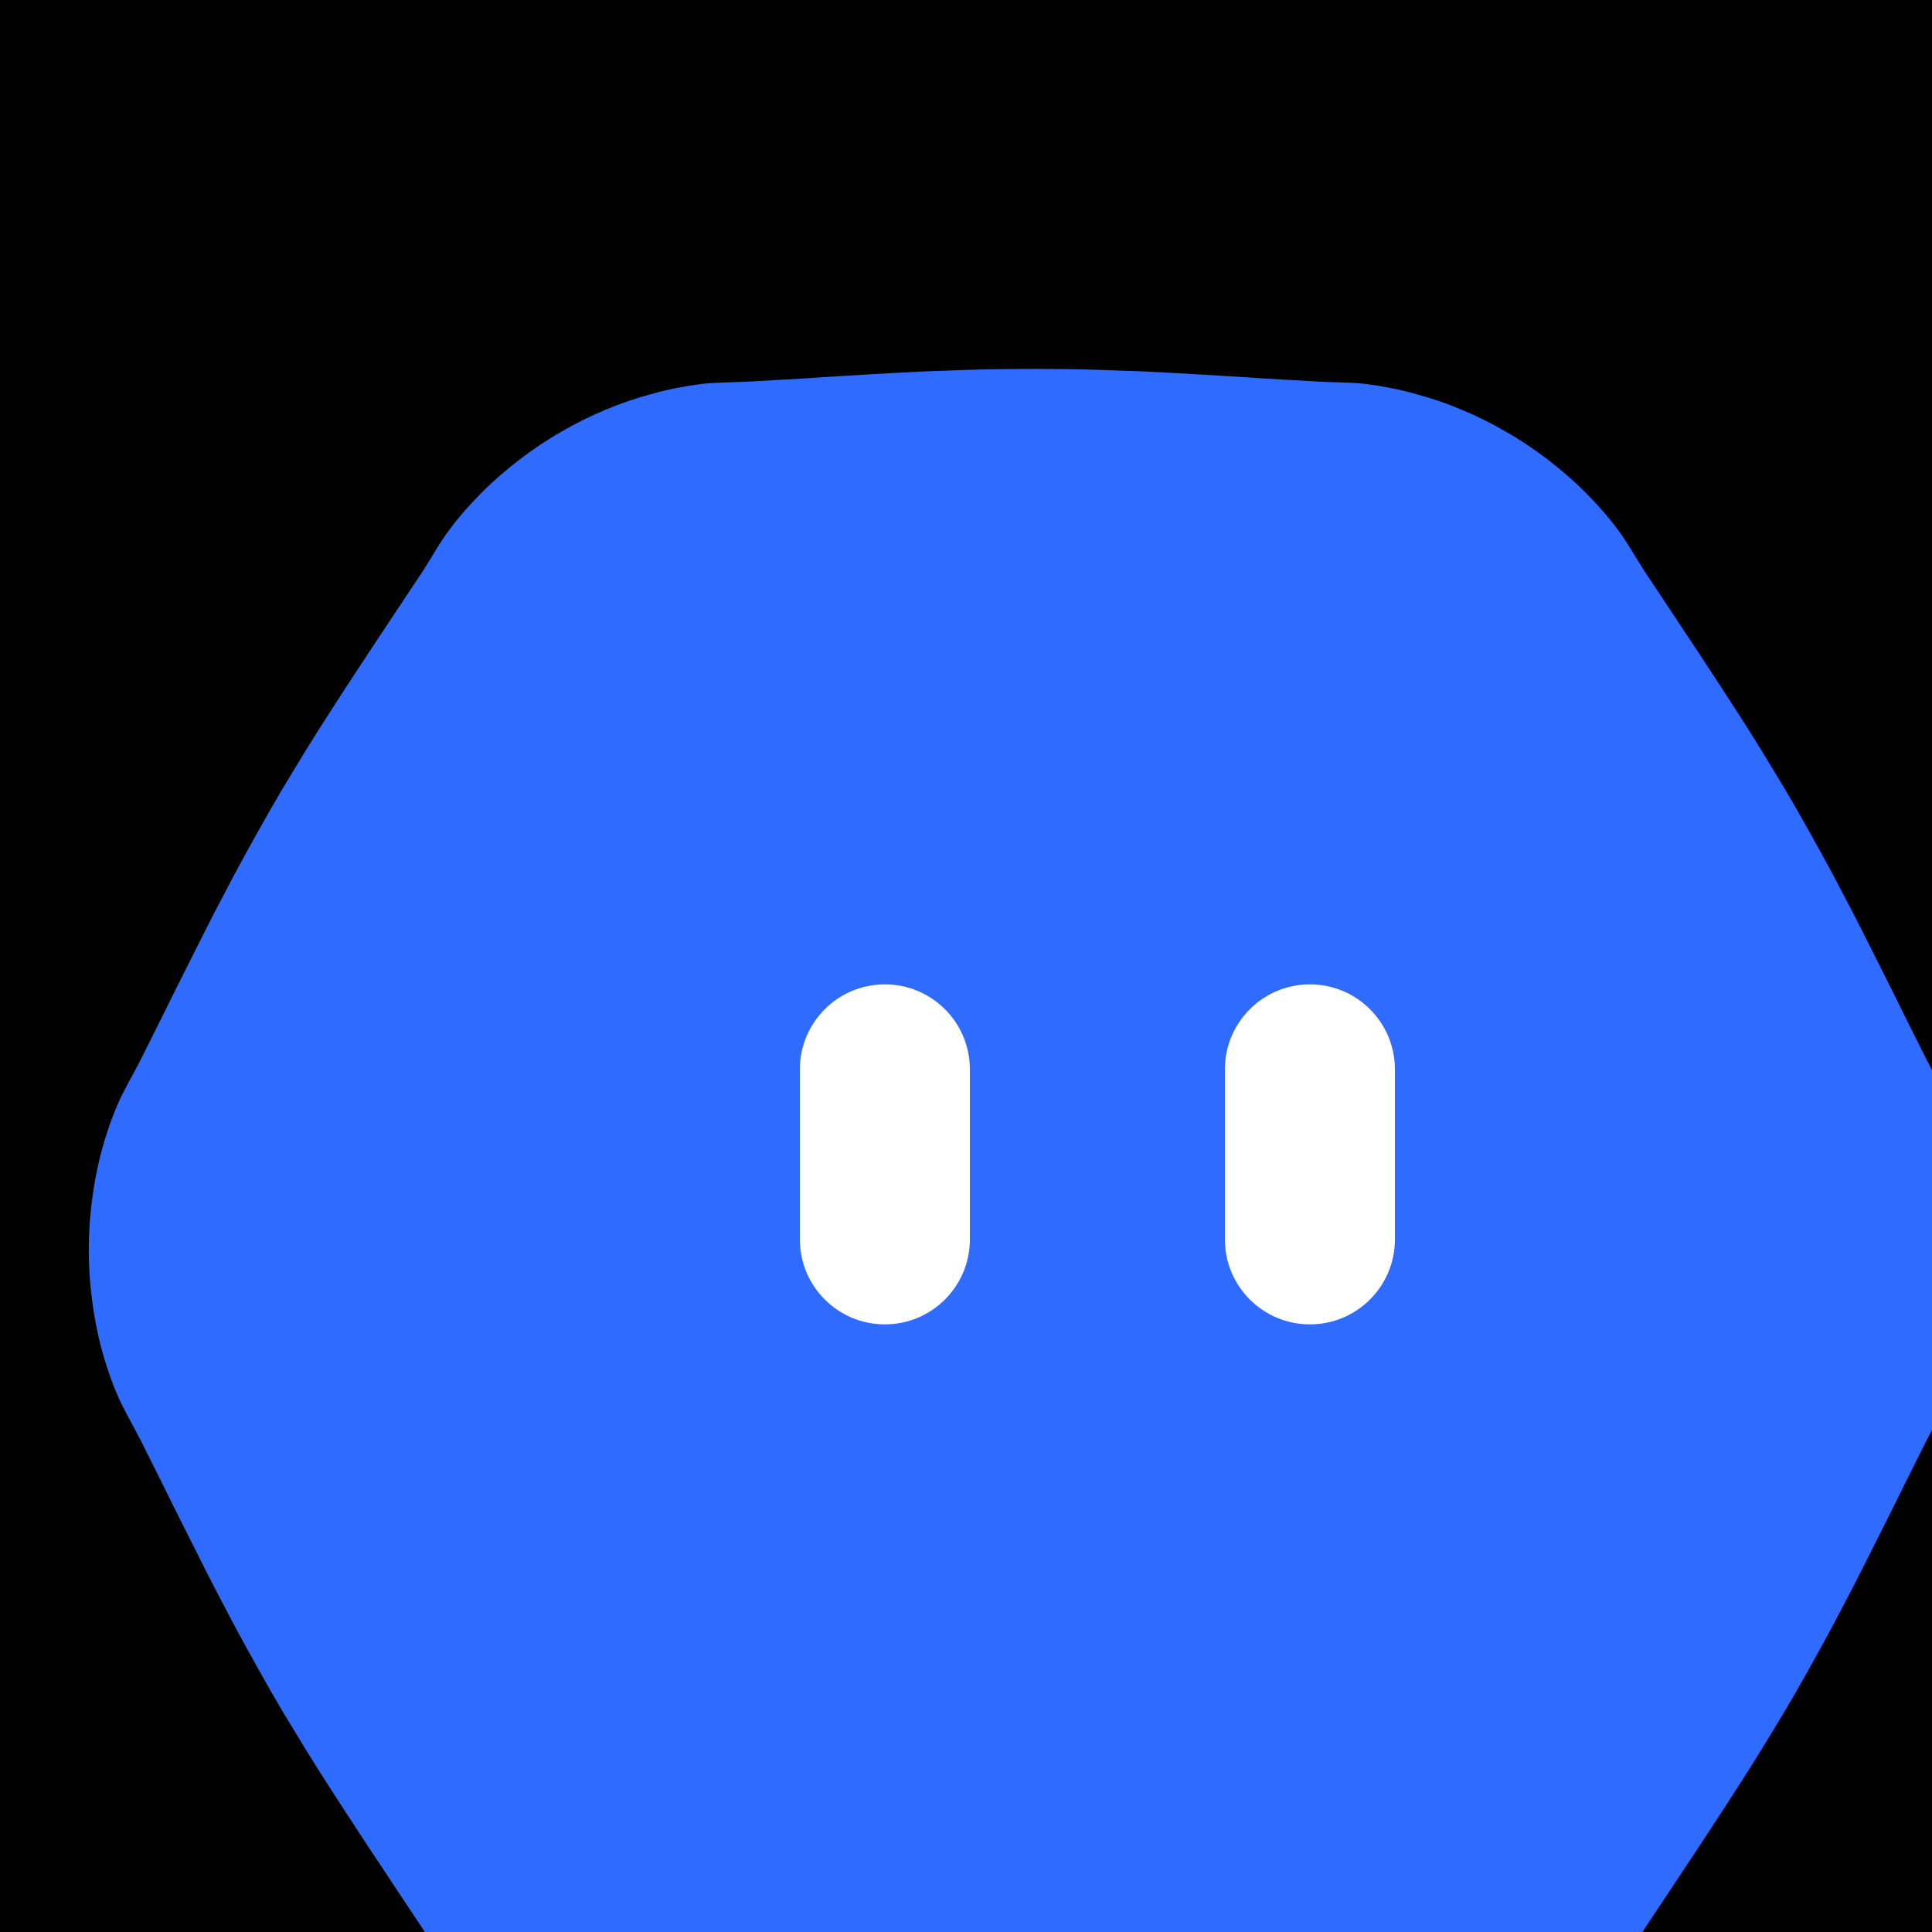
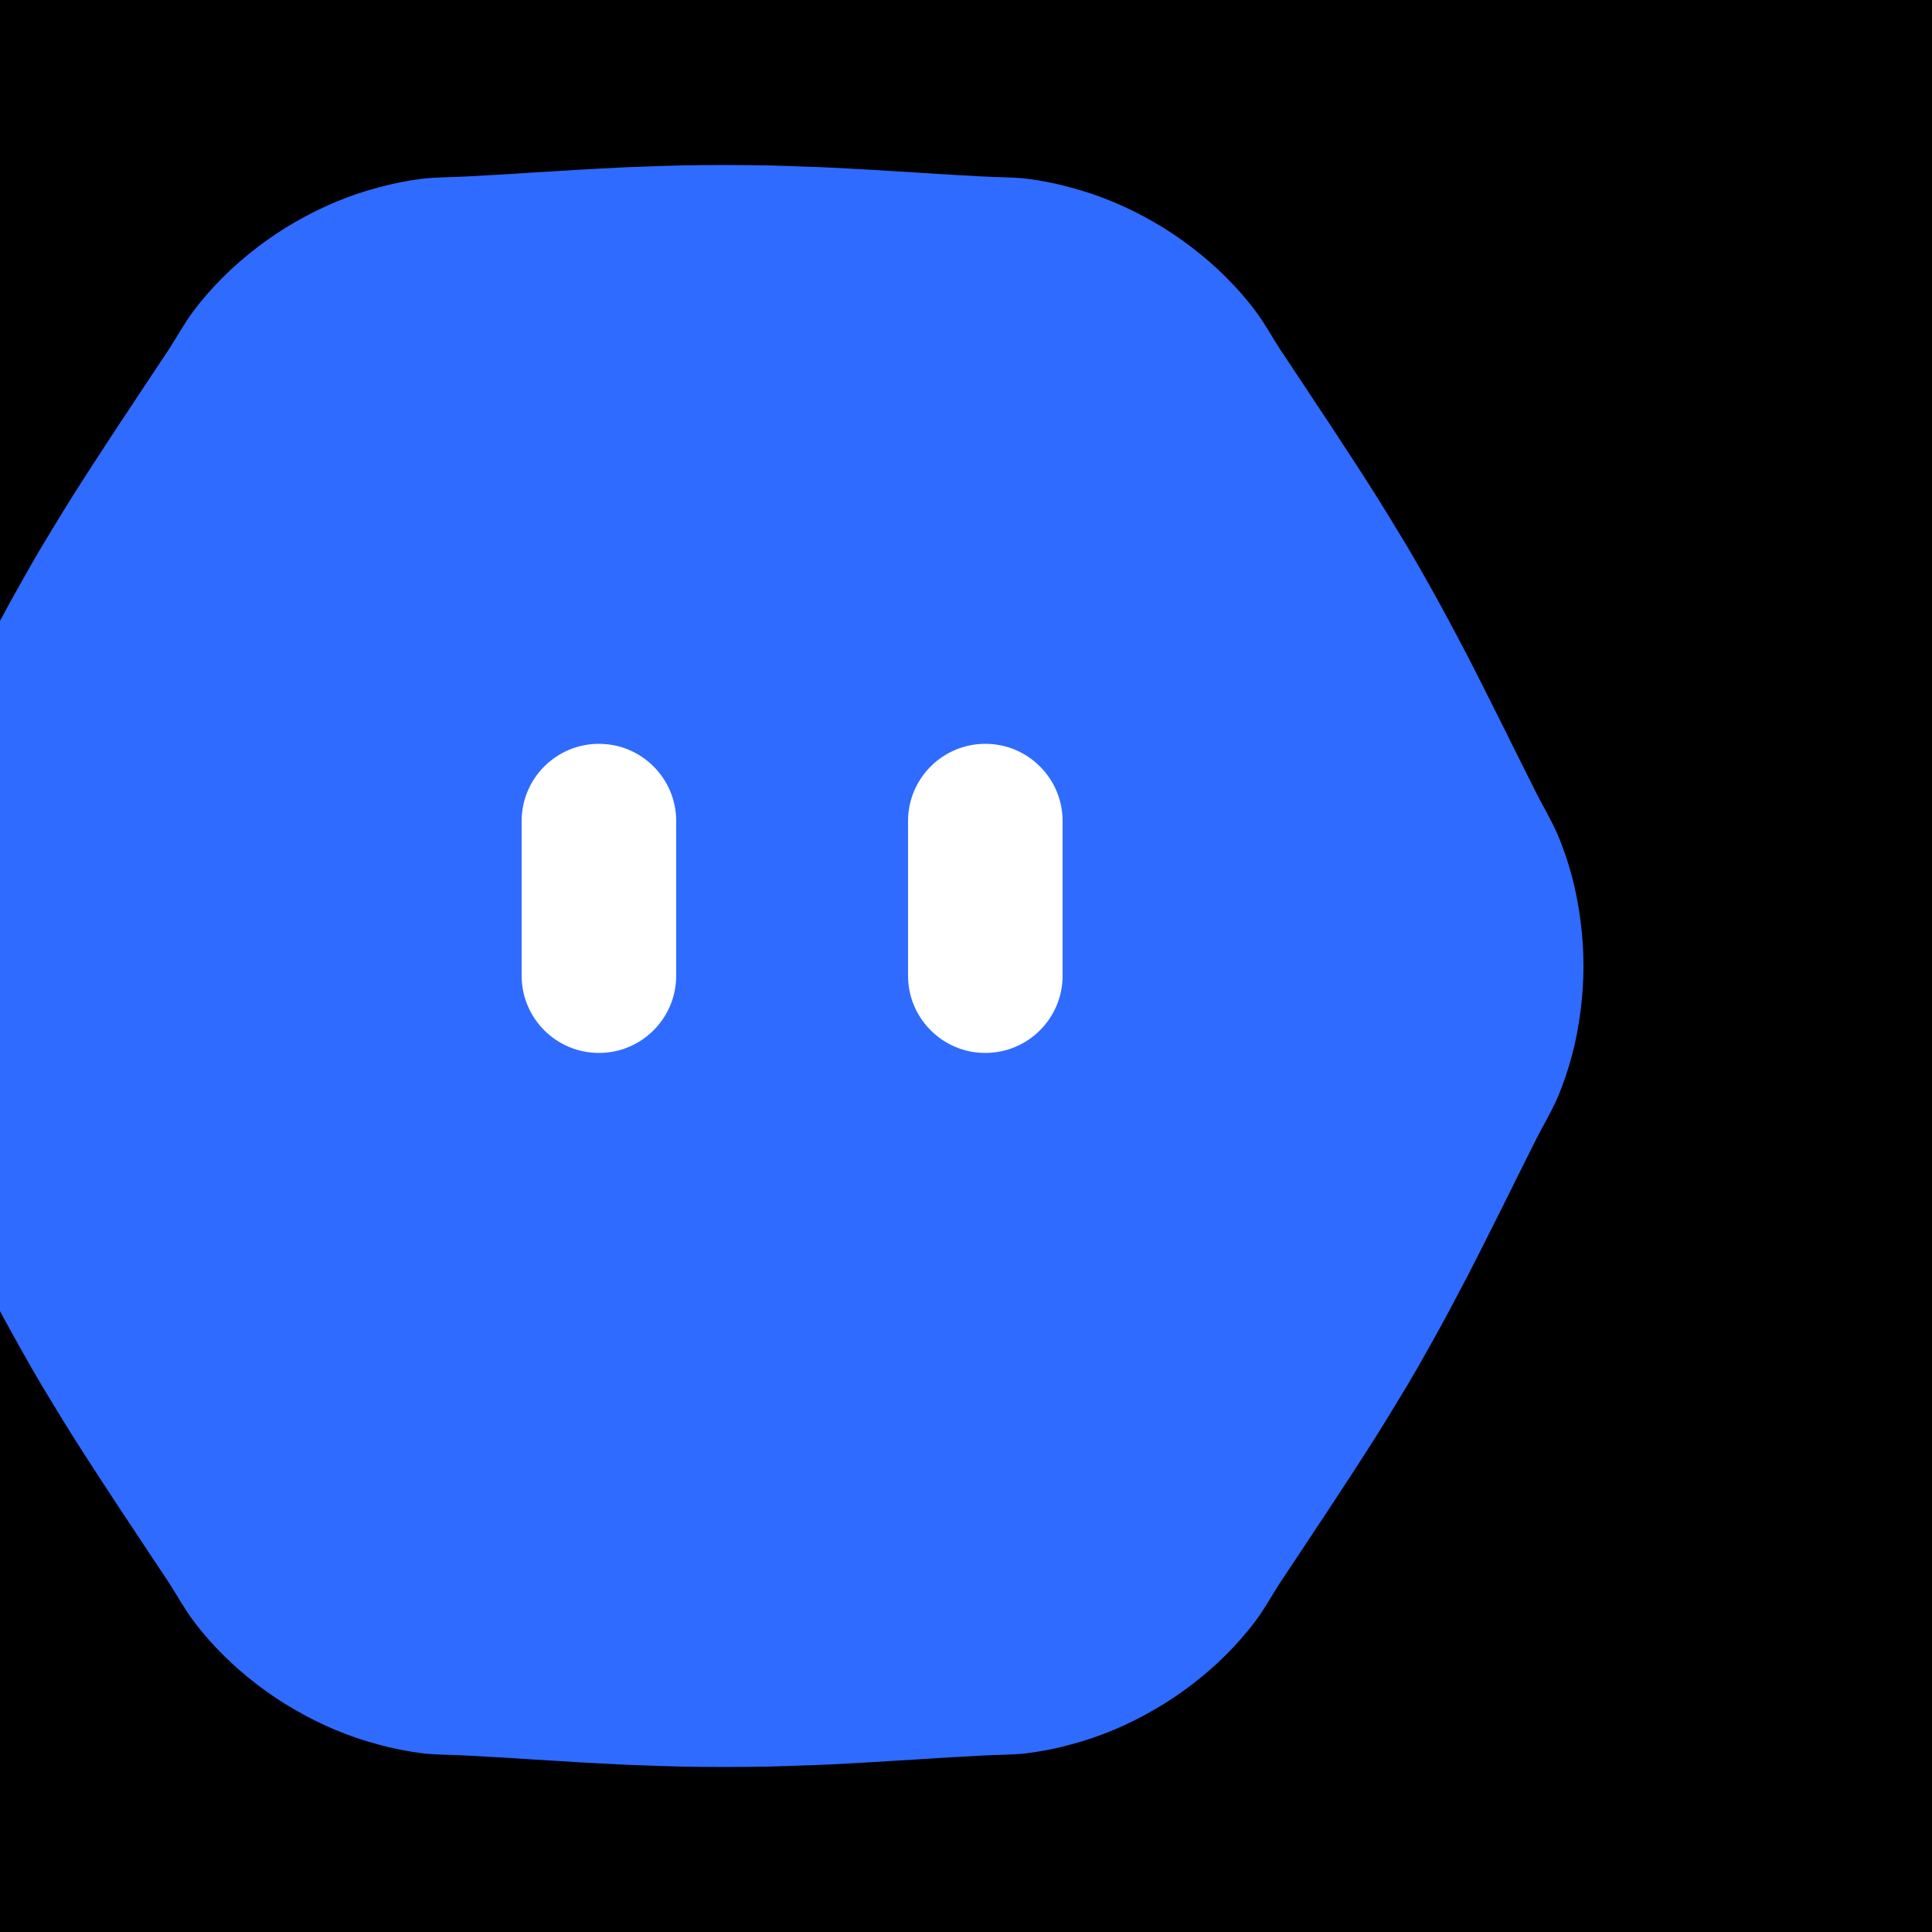
<svg xmlns="http://www.w3.org/2000/svg" viewBox="0 0 400 400" width="400" height="400">
  <rect width="400" height="400" fill="#000000" />
-   <g transform="translate(-6 30) scale(4.4) rotate(0 50 52)">
+   <g transform="translate(-50 -8) scale(4) rotate(0 50 52)">
    <path d="M94.46 52.00C94.46 52.77 94.41 53.55 94.31 54.32C94.21 55.09 94.07 55.86 93.87 56.61C93.67 57.36 93.42 58.11 93.11 58.83C92.80 59.55 92.38 60.24 92.03 60.93C91.68 61.63 91.34 62.31 91.00 62.99C90.67 63.66 90.34 64.33 90.00 65.00C89.67 65.66 89.34 66.32 89.01 66.97C88.68 67.63 88.34 68.28 88.00 68.92C87.67 69.56 87.32 70.20 86.97 70.84C86.62 71.47 86.27 72.10 85.91 72.73C85.55 73.36 85.18 73.98 84.80 74.60C84.43 75.22 84.04 75.84 83.66 76.45C83.27 77.07 82.87 77.68 82.47 78.30C82.07 78.91 81.67 79.53 81.26 80.15C80.85 80.77 80.43 81.39 80.02 82.02C79.60 82.65 79.18 83.28 78.75 83.93C78.33 84.58 77.94 85.30 77.47 85.92C77.00 86.55 76.48 87.13 75.93 87.68C75.38 88.23 74.78 88.74 74.17 89.21C73.55 89.68 72.90 90.12 72.23 90.50C71.56 90.89 70.86 91.24 70.14 91.54C69.43 91.84 68.69 92.09 67.94 92.29C67.19 92.50 66.42 92.65 65.64 92.75C64.87 92.84 64.05 92.82 63.28 92.87C62.50 92.91 61.74 92.96 60.99 93.00C60.23 93.05 59.49 93.10 58.75 93.14C58.00 93.19 57.27 93.23 56.54 93.27C55.80 93.31 55.08 93.35 54.35 93.37C53.62 93.40 52.90 93.42 52.17 93.44C51.45 93.45 50.72 93.46 50.00 93.46C49.28 93.46 48.55 93.45 47.83 93.44C47.10 93.42 46.38 93.40 45.65 93.37C44.92 93.35 44.20 93.31 43.46 93.27C42.73 93.23 42.00 93.19 41.25 93.14C40.51 93.10 39.77 93.05 39.01 93.00C38.26 92.96 37.50 92.91 36.72 92.87C35.95 92.82 35.13 92.84 34.36 92.75C33.58 92.65 32.81 92.50 32.06 92.29C31.31 92.09 30.57 91.84 29.86 91.54C29.14 91.24 28.44 90.89 27.77 90.50C27.10 90.12 26.45 89.68 25.83 89.21C25.22 88.74 24.62 88.23 24.07 87.68C23.52 87.13 23.00 86.55 22.53 85.92C22.06 85.30 21.67 84.58 21.25 83.93C20.82 83.28 20.40 82.65 19.98 82.02C19.57 81.39 19.15 80.77 18.74 80.15C18.33 79.53 17.93 78.91 17.53 78.30C17.13 77.68 16.73 77.07 16.34 76.45C15.96 75.84 15.57 75.22 15.20 74.60C14.82 73.98 14.45 73.36 14.09 72.73C13.73 72.10 13.38 71.47 13.03 70.84C12.68 70.20 12.33 69.56 12.00 68.92C11.66 68.28 11.32 67.63 10.99 66.97C10.66 66.32 10.33 65.66 10.00 65.00C9.66 64.33 9.33 63.66 9.00 62.99C8.66 62.31 8.32 61.63 7.97 60.93C7.62 60.24 7.20 59.55 6.89 58.83C6.58 58.11 6.33 57.36 6.13 56.61C5.93 55.86 5.79 55.09 5.69 54.32C5.59 53.55 5.54 52.77 5.54 52.00C5.54 51.23 5.59 50.45 5.69 49.68C5.79 48.91 5.93 48.14 6.13 47.39C6.33 46.64 6.58 45.89 6.89 45.17C7.20 44.45 7.62 43.76 7.97 43.07C8.32 42.37 8.66 41.69 9.00 41.01C9.33 40.34 9.66 39.67 10.00 39.00C10.33 38.34 10.66 37.68 10.99 37.03C11.32 36.37 11.66 35.72 12.00 35.08C12.33 34.44 12.68 33.80 13.03 33.16C13.38 32.53 13.73 31.90 14.09 31.27C14.45 30.64 14.82 30.02 15.20 29.40C15.57 28.78 15.96 28.16 16.34 27.55C16.73 26.93 17.13 26.32 17.53 25.70C17.93 25.09 18.33 24.47 18.74 23.85C19.15 23.23 19.57 22.61 19.98 21.98C20.40 21.35 20.82 20.72 21.25 20.07C21.67 19.42 22.06 18.70 22.53 18.08C23.00 17.45 23.52 16.87 24.07 16.32C24.62 15.77 25.22 15.26 25.83 14.79C26.45 14.32 27.10 13.88 27.77 13.50C28.44 13.11 29.14 12.76 29.86 12.46C30.57 12.16 31.31 11.91 32.06 11.71C32.81 11.50 33.58 11.35 34.36 11.25C35.13 11.16 35.95 11.18 36.72 11.13C37.50 11.09 38.26 11.04 39.01 11.00C39.77 10.95 40.51 10.90 41.25 10.86C42.00 10.81 42.73 10.77 43.46 10.73C44.20 10.69 44.92 10.65 45.65 10.63C46.38 10.60 47.10 10.58 47.83 10.56C48.55 10.55 49.28 10.54 50.00 10.54C50.72 10.54 51.45 10.55 52.17 10.56C52.90 10.58 53.62 10.60 54.35 10.63C55.08 10.65 55.80 10.69 56.54 10.73C57.27 10.77 58.00 10.81 58.75 10.86C59.49 10.90 60.23 10.95 60.99 11.00C61.74 11.04 62.50 11.09 63.28 11.13C64.05 11.18 64.87 11.16 65.64 11.25C66.42 11.35 67.19 11.50 67.94 11.71C68.69 11.91 69.43 12.16 70.14 12.46C70.86 12.76 71.56 13.11 72.23 13.50C72.90 13.88 73.55 14.32 74.17 14.79C74.78 15.26 75.38 15.77 75.93 16.32C76.48 16.87 77.00 17.45 77.47 18.08C77.94 18.70 78.33 19.42 78.75 20.07C79.18 20.72 79.60 21.35 80.02 21.98C80.43 22.61 80.85 23.23 81.26 23.85C81.67 24.47 82.07 25.09 82.47 25.70C82.87 26.32 83.27 26.93 83.66 27.55C84.04 28.16 84.43 28.78 84.80 29.40C85.18 30.02 85.55 30.64 85.91 31.27C86.27 31.90 86.62 32.53 86.97 33.16C87.32 33.80 87.67 34.44 88.00 35.08C88.34 35.72 88.68 36.37 89.01 37.03C89.34 37.68 89.67 38.34 90.00 39.00C90.34 39.67 90.67 40.34 91.00 41.01C91.34 41.69 91.68 42.37 92.03 43.07C92.38 43.76 92.80 44.45 93.11 45.17C93.42 45.89 93.67 46.64 93.87 47.39C94.07 48.14 94.21 48.91 94.31 49.68C94.41 50.45 94.46 51.23 94.46 52.00Z" fill="#2F6BFF" />
-     <rect x="39" y="39.5" width="8" height="16" rx="4" fill="#fff" />
-     <rect x="59" y="39.5" width="8" height="16" rx="4" fill="#fff" />
+     <rect x="39.5" y="40.5" width="8" height="16" rx="4" fill="#fff" />
+     <rect x="59.5" y="40.5" width="8" height="16" rx="4" fill="#fff" />
  </g>
</svg>
